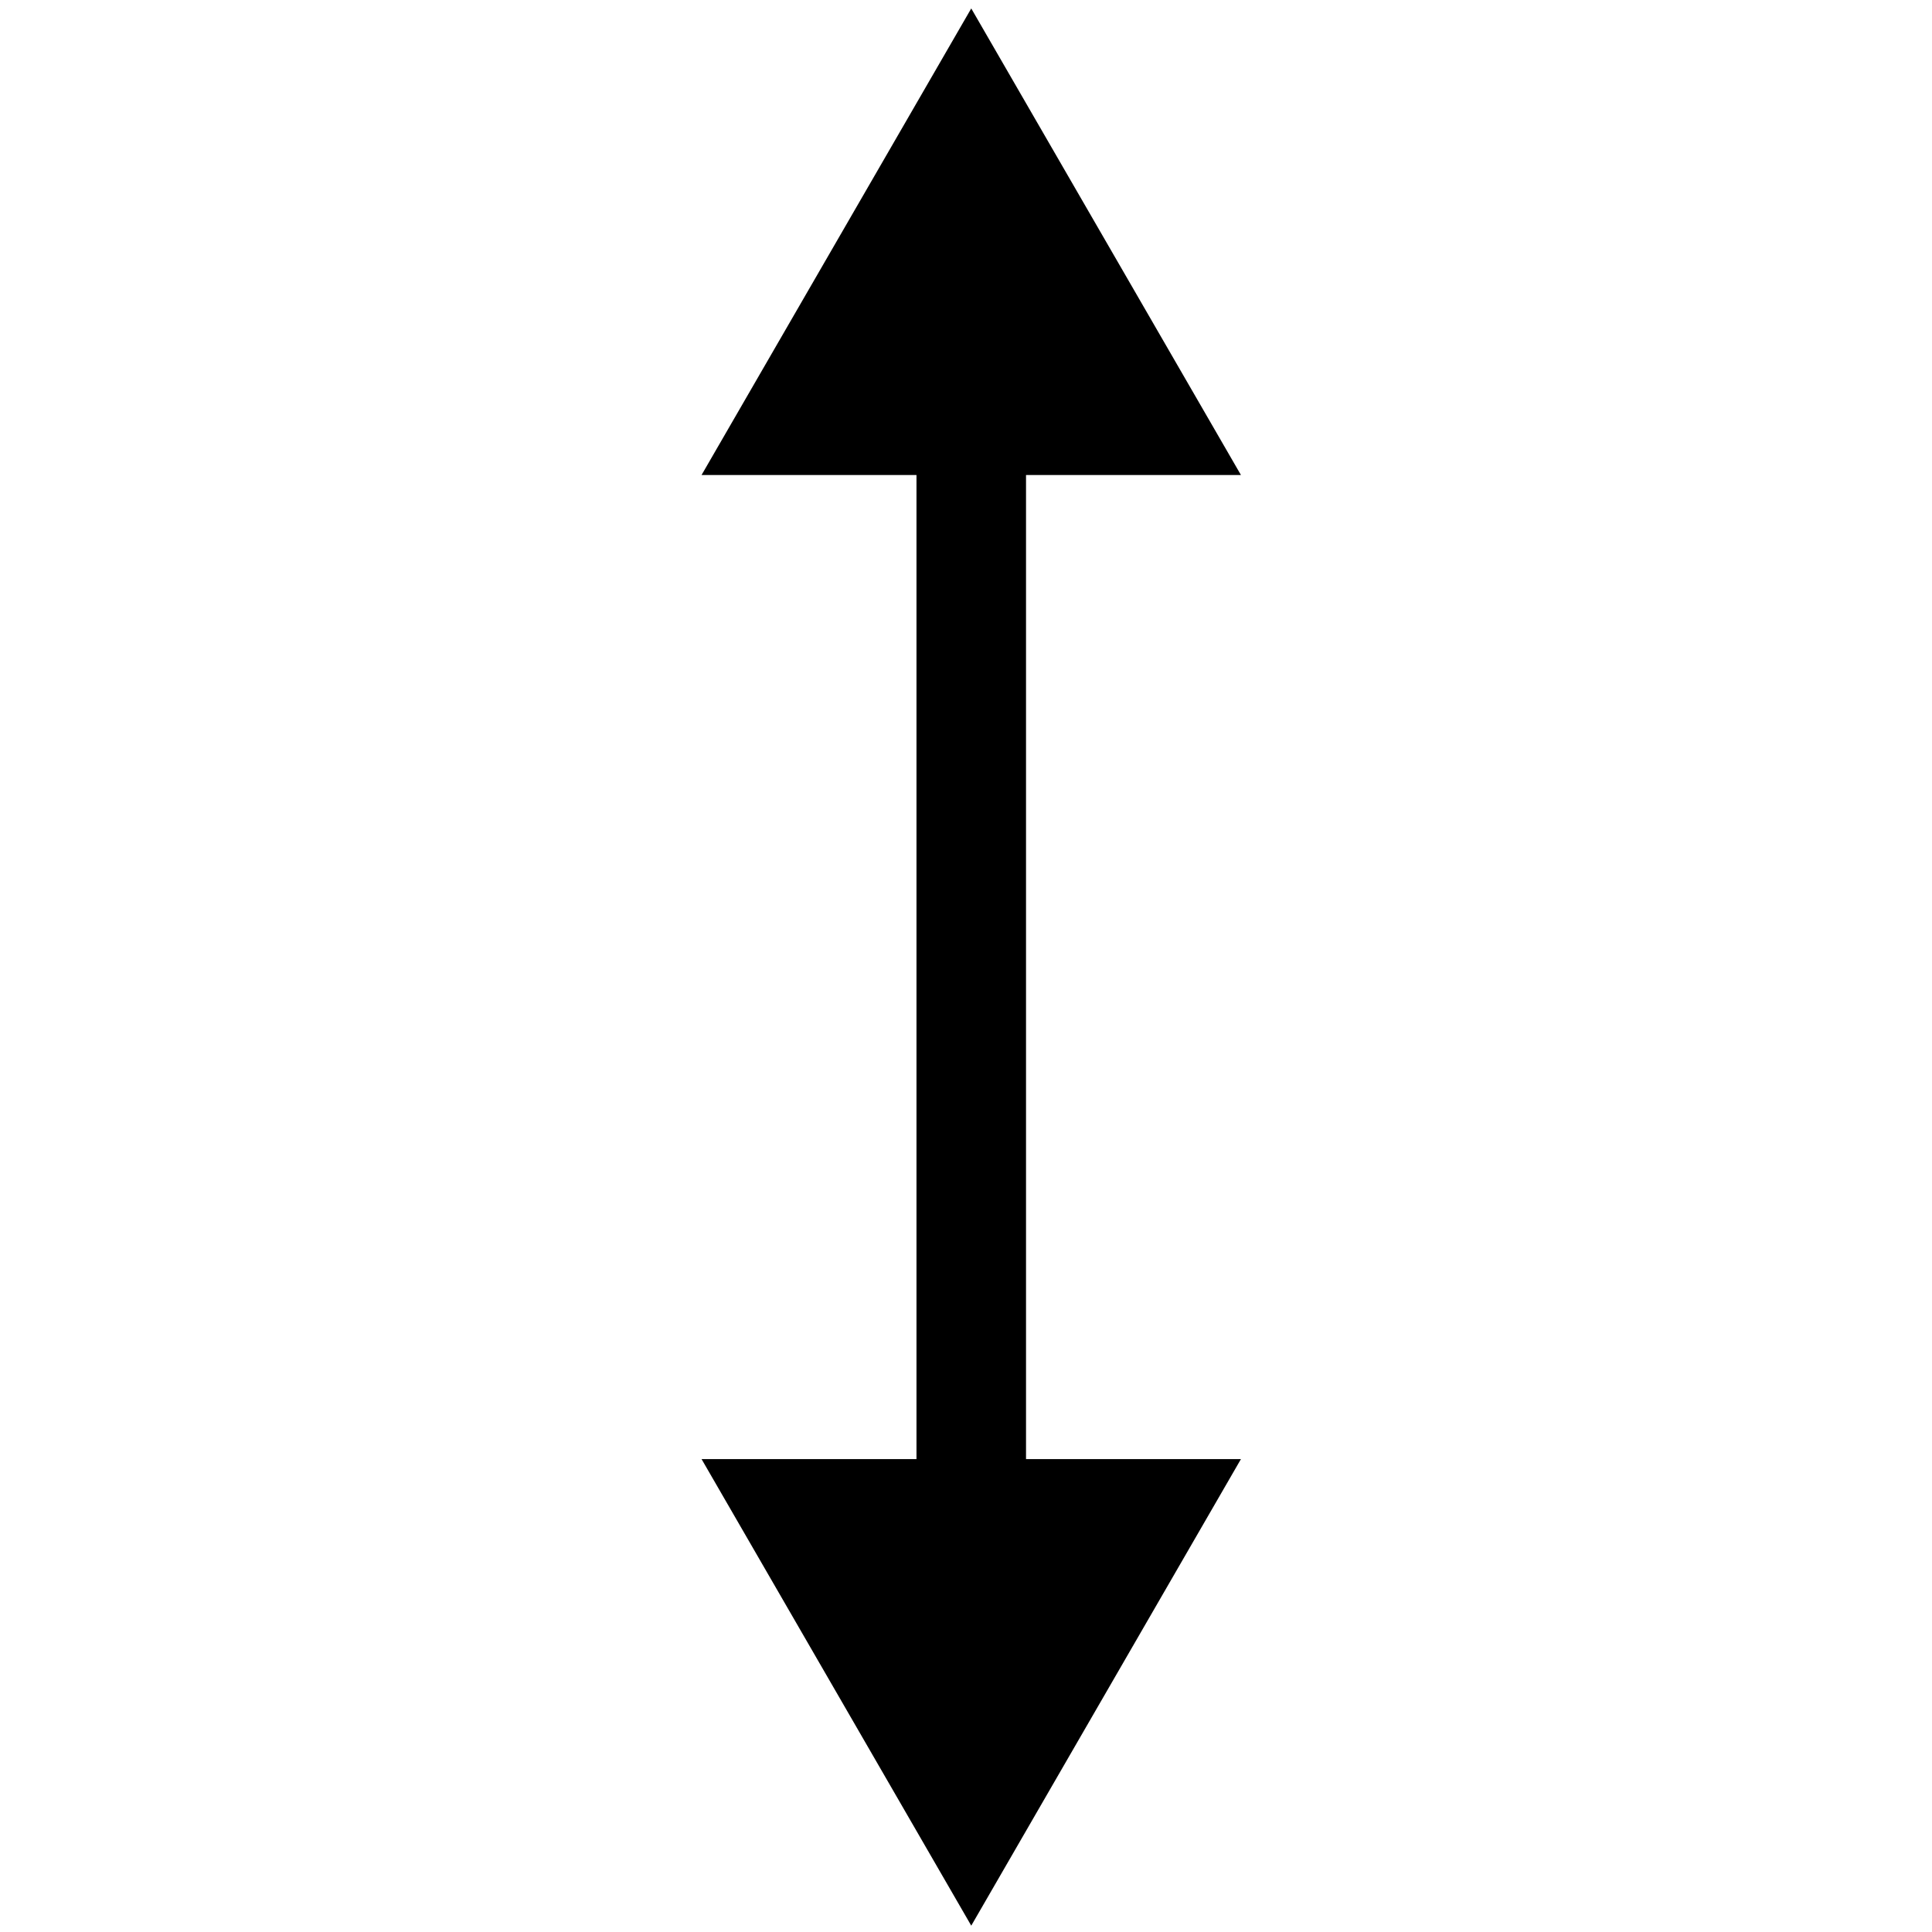
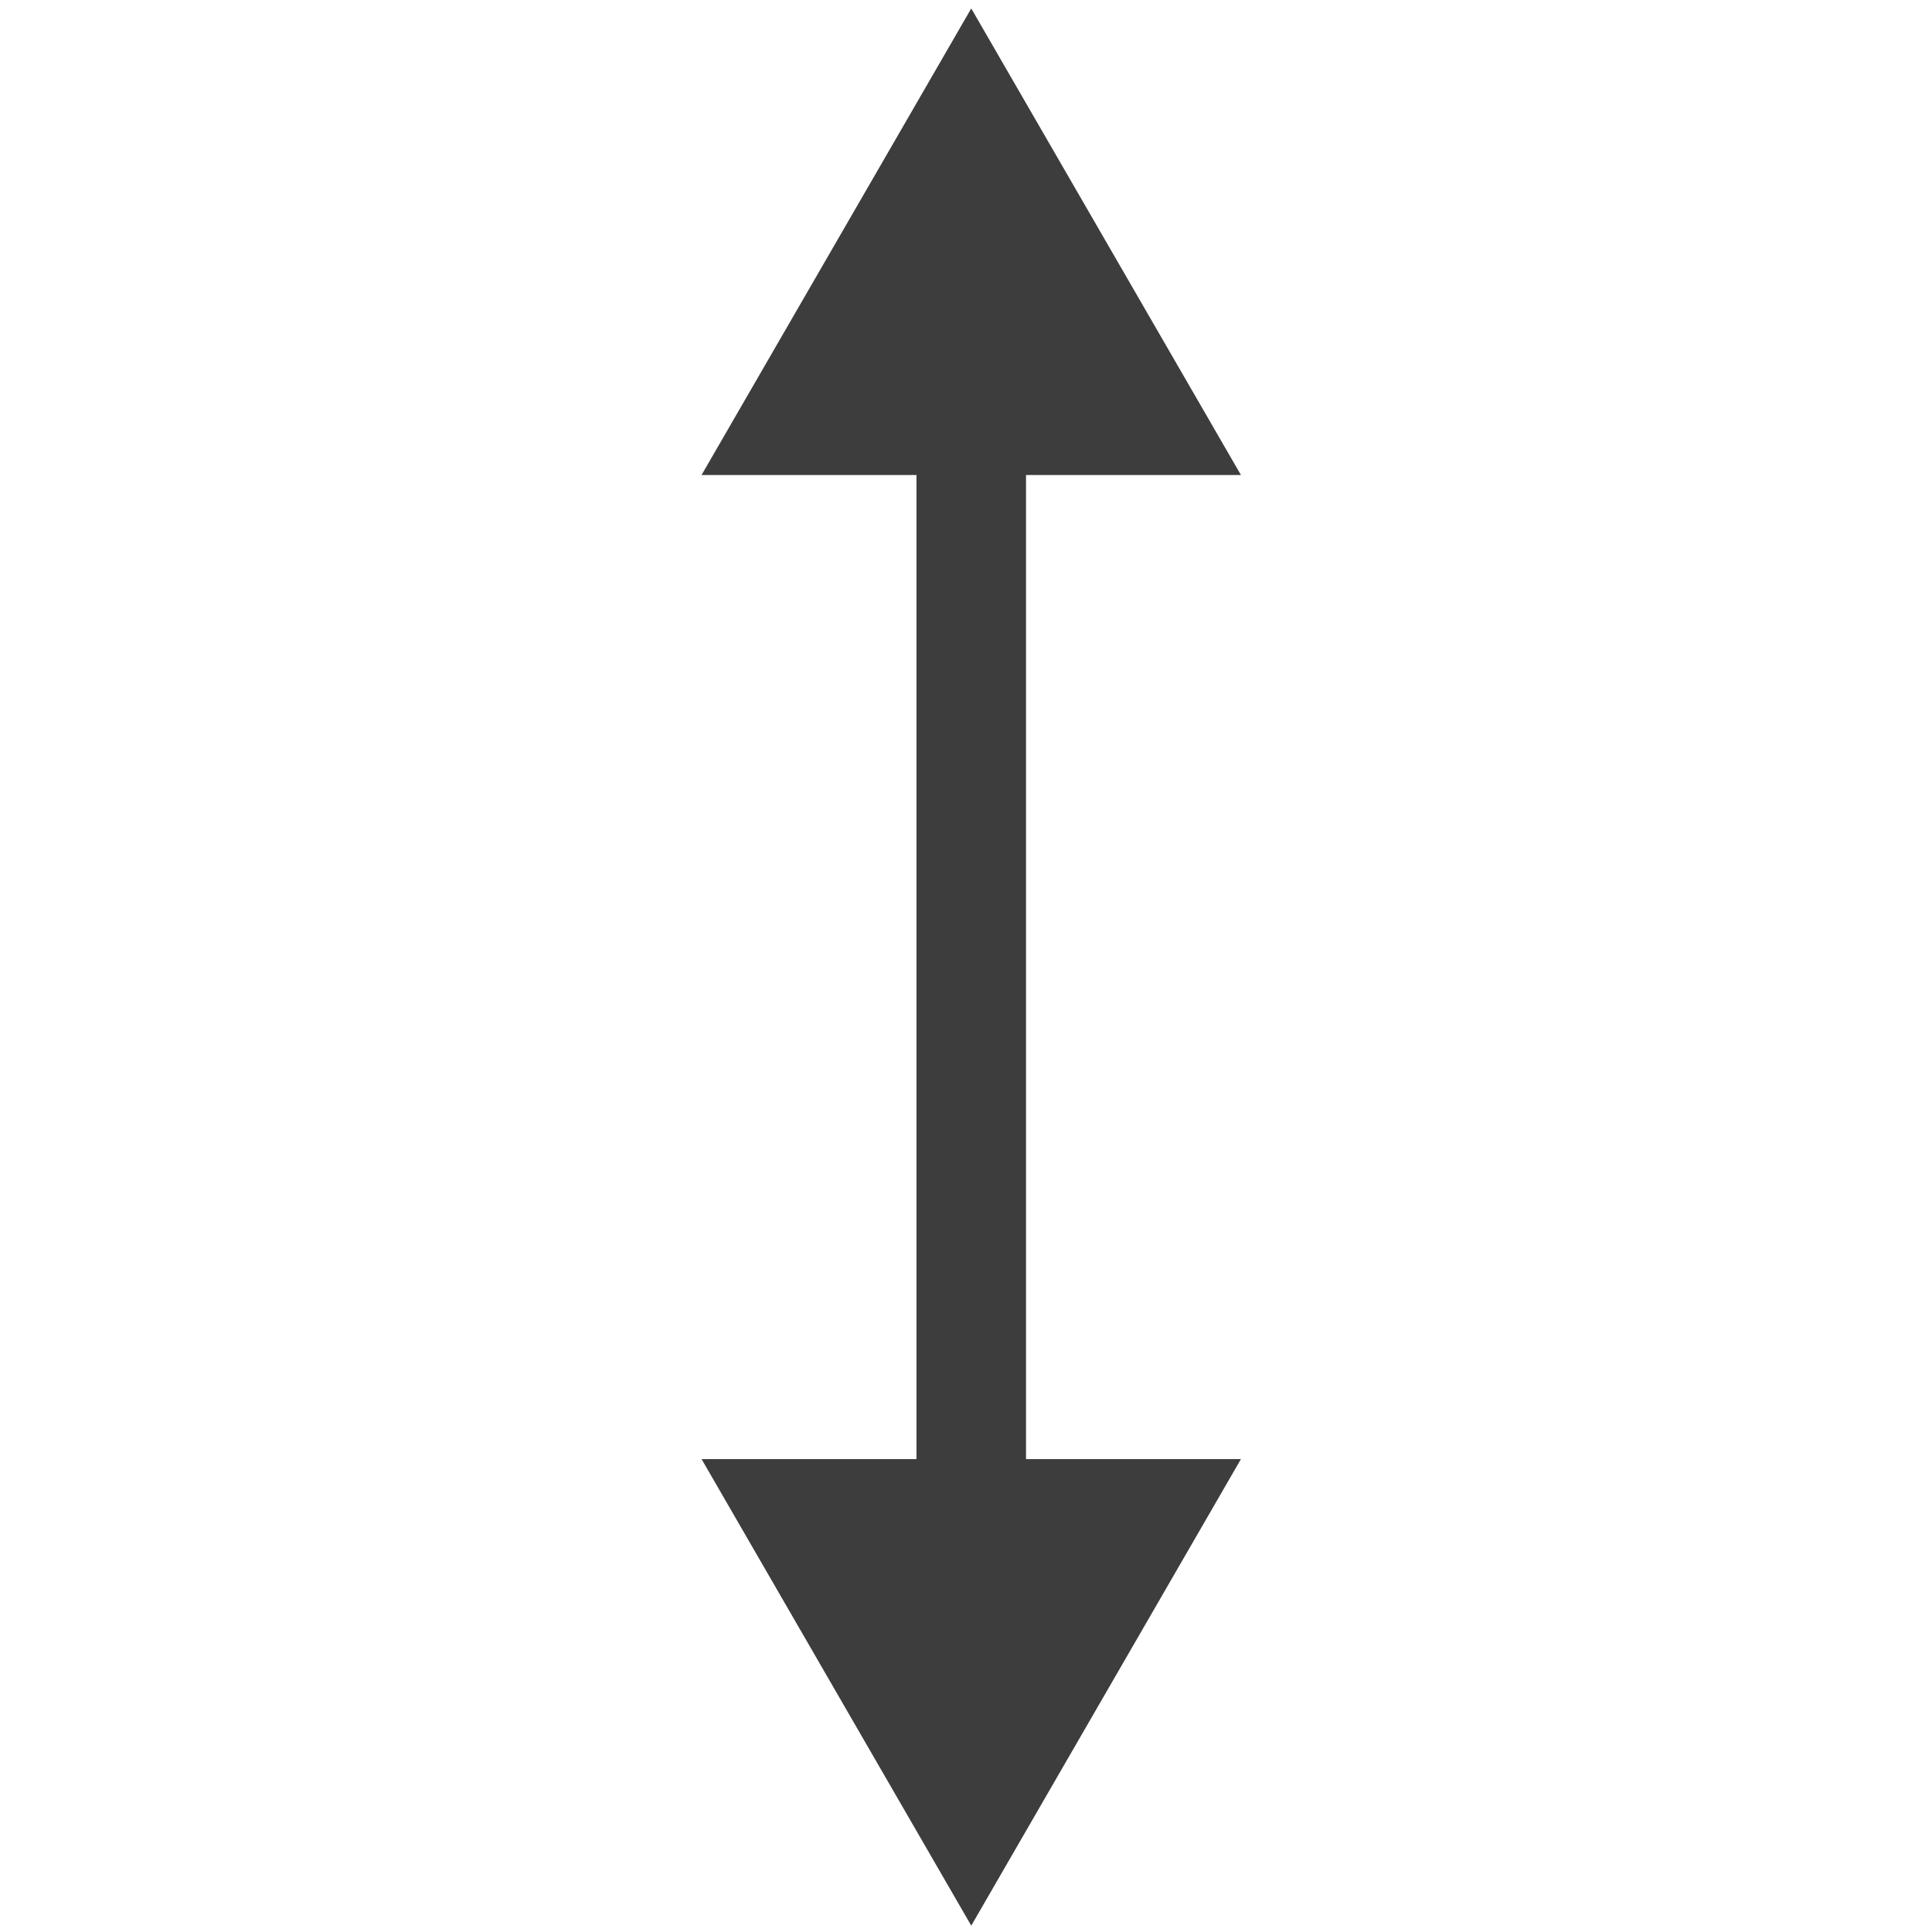
<svg xmlns="http://www.w3.org/2000/svg" width="16" height="16" viewBox="0 0 4.233 4.233" version="1.1" id="svg8">
  <defs id="defs2">
    <marker orient="auto" refY="0.0" refX="0.0" id="TriangleOutM" style="overflow:visible">
-       <path id="path962" d="M 5.77,0.0 L -2.88,5.0 L -2.88,-5.0 L 5.77,0.0 z " style="fill-rule:evenodd;stroke:#000000;stroke-width:1pt;stroke-opacity:1;fill:#000000;fill-opacity:1" transform="scale(0.4)" />
+       <path id="path962" d="M 5.77,0.0 L -2.88,5.0 L -2.88,-5.0 L 5.77,0.0 z " style="fill-rule:evenodd;stroke:#3d3d3d;stroke-width:1pt;stroke-opacity:1;fill:#3d3d3d;fill-opacity:1" transform="scale(0.4)" />
    </marker>
    <marker orient="auto" refY="0.0" refX="0.0" id="TriangleInM" style="overflow:visible">
-       <path id="path953" d="M 5.77,0.0 L -2.88,5.0 L -2.88,-5.0 L 5.77,0.0 z " style="fill-rule:evenodd;stroke:#000000;stroke-width:1pt;stroke-opacity:1;fill:#000000;fill-opacity:1" transform="scale(-0.4)" />
+       <path id="path953" d="M 5.77,0.0 L -2.88,5.0 L -2.88,-5.0 L 5.77,0.0 z " style="fill-rule:evenodd;stroke:#3d3d3d;stroke-width:1pt;stroke-opacity:1;fill:#3d3d3d;fill-opacity:1" transform="scale(-0.4)" />
    </marker>
    <marker orient="auto" refY="0.0" refX="0.0" id="TriangleOutL" style="overflow:visible">
      <path id="path959" d="M 5.77,0.0 L -2.88,5.0 L -2.88,-5.0 L 5.77,0.0 z " style="fill-rule:evenodd;stroke:#000000;stroke-width:1pt;stroke-opacity:1;fill:#000000;fill-opacity:1" transform="scale(0.8)" />
    </marker>
    <marker orient="auto" refY="0.0" refX="0.0" id="TriangleInL" style="overflow:visible">
      <path id="path950" d="M 5.77,0.0 L -2.88,5.0 L -2.88,-5.0 L 5.77,0.0 z " style="fill-rule:evenodd;stroke:#000000;stroke-width:1pt;stroke-opacity:1;fill:#000000;fill-opacity:1" transform="scale(-0.8)" />
    </marker>
  </defs>
  <g id="layer1" transform="translate(0,-292.7667)">
-     <path style="fill:none;stroke:#000000;stroke-width:0.24;stroke-linecap:butt;stroke-linejoin:miter;stroke-miterlimit:4;stroke-dasharray:none;stroke-opacity:1;marker-start:url(#TriangleInM);marker-end:url(#TriangleOutM)" d="m 2.128,293.467 v 2.837" id="path815" />
+     <path style="fill:none;stroke:#3d3d3d;stroke-width:0.24;stroke-linecap:butt;stroke-linejoin:miter;stroke-miterlimit:4;stroke-dasharray:none;stroke-opacity:1;marker-start:url(#TriangleInM);marker-end:url(#TriangleOutM)" d="m 2.128,293.467 v 2.837" id="path815" />
  </g>
</svg>
